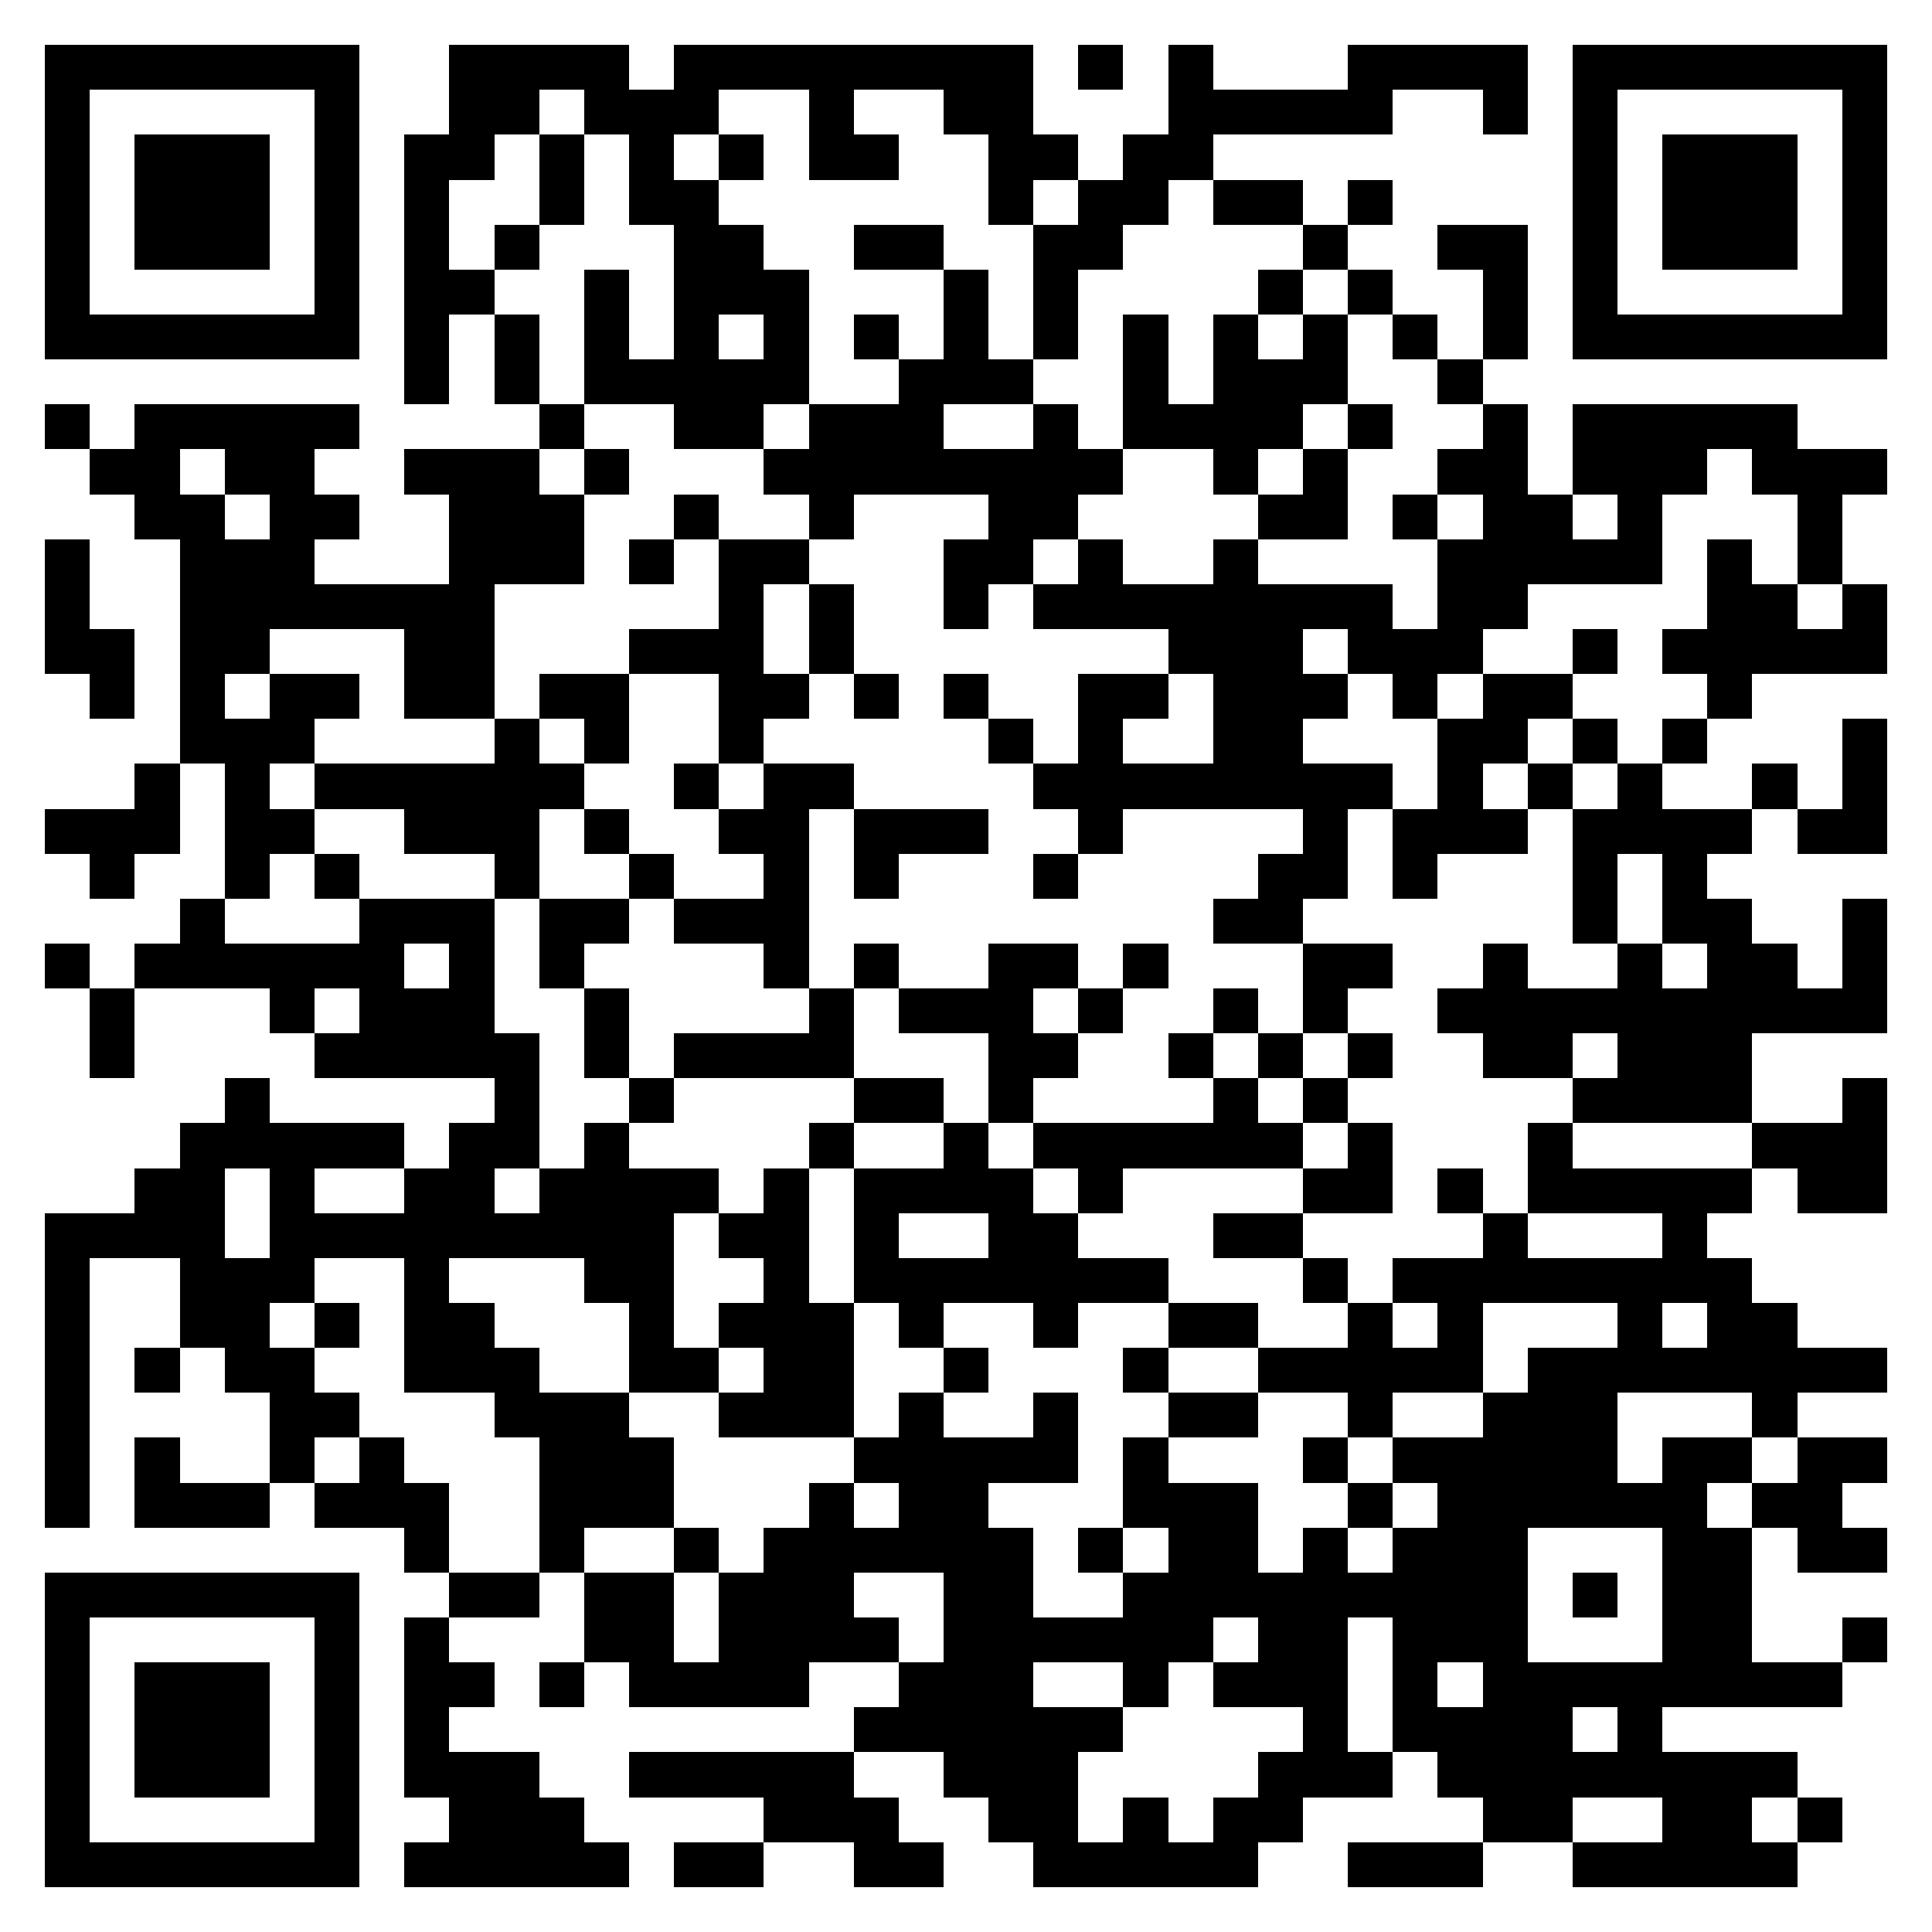
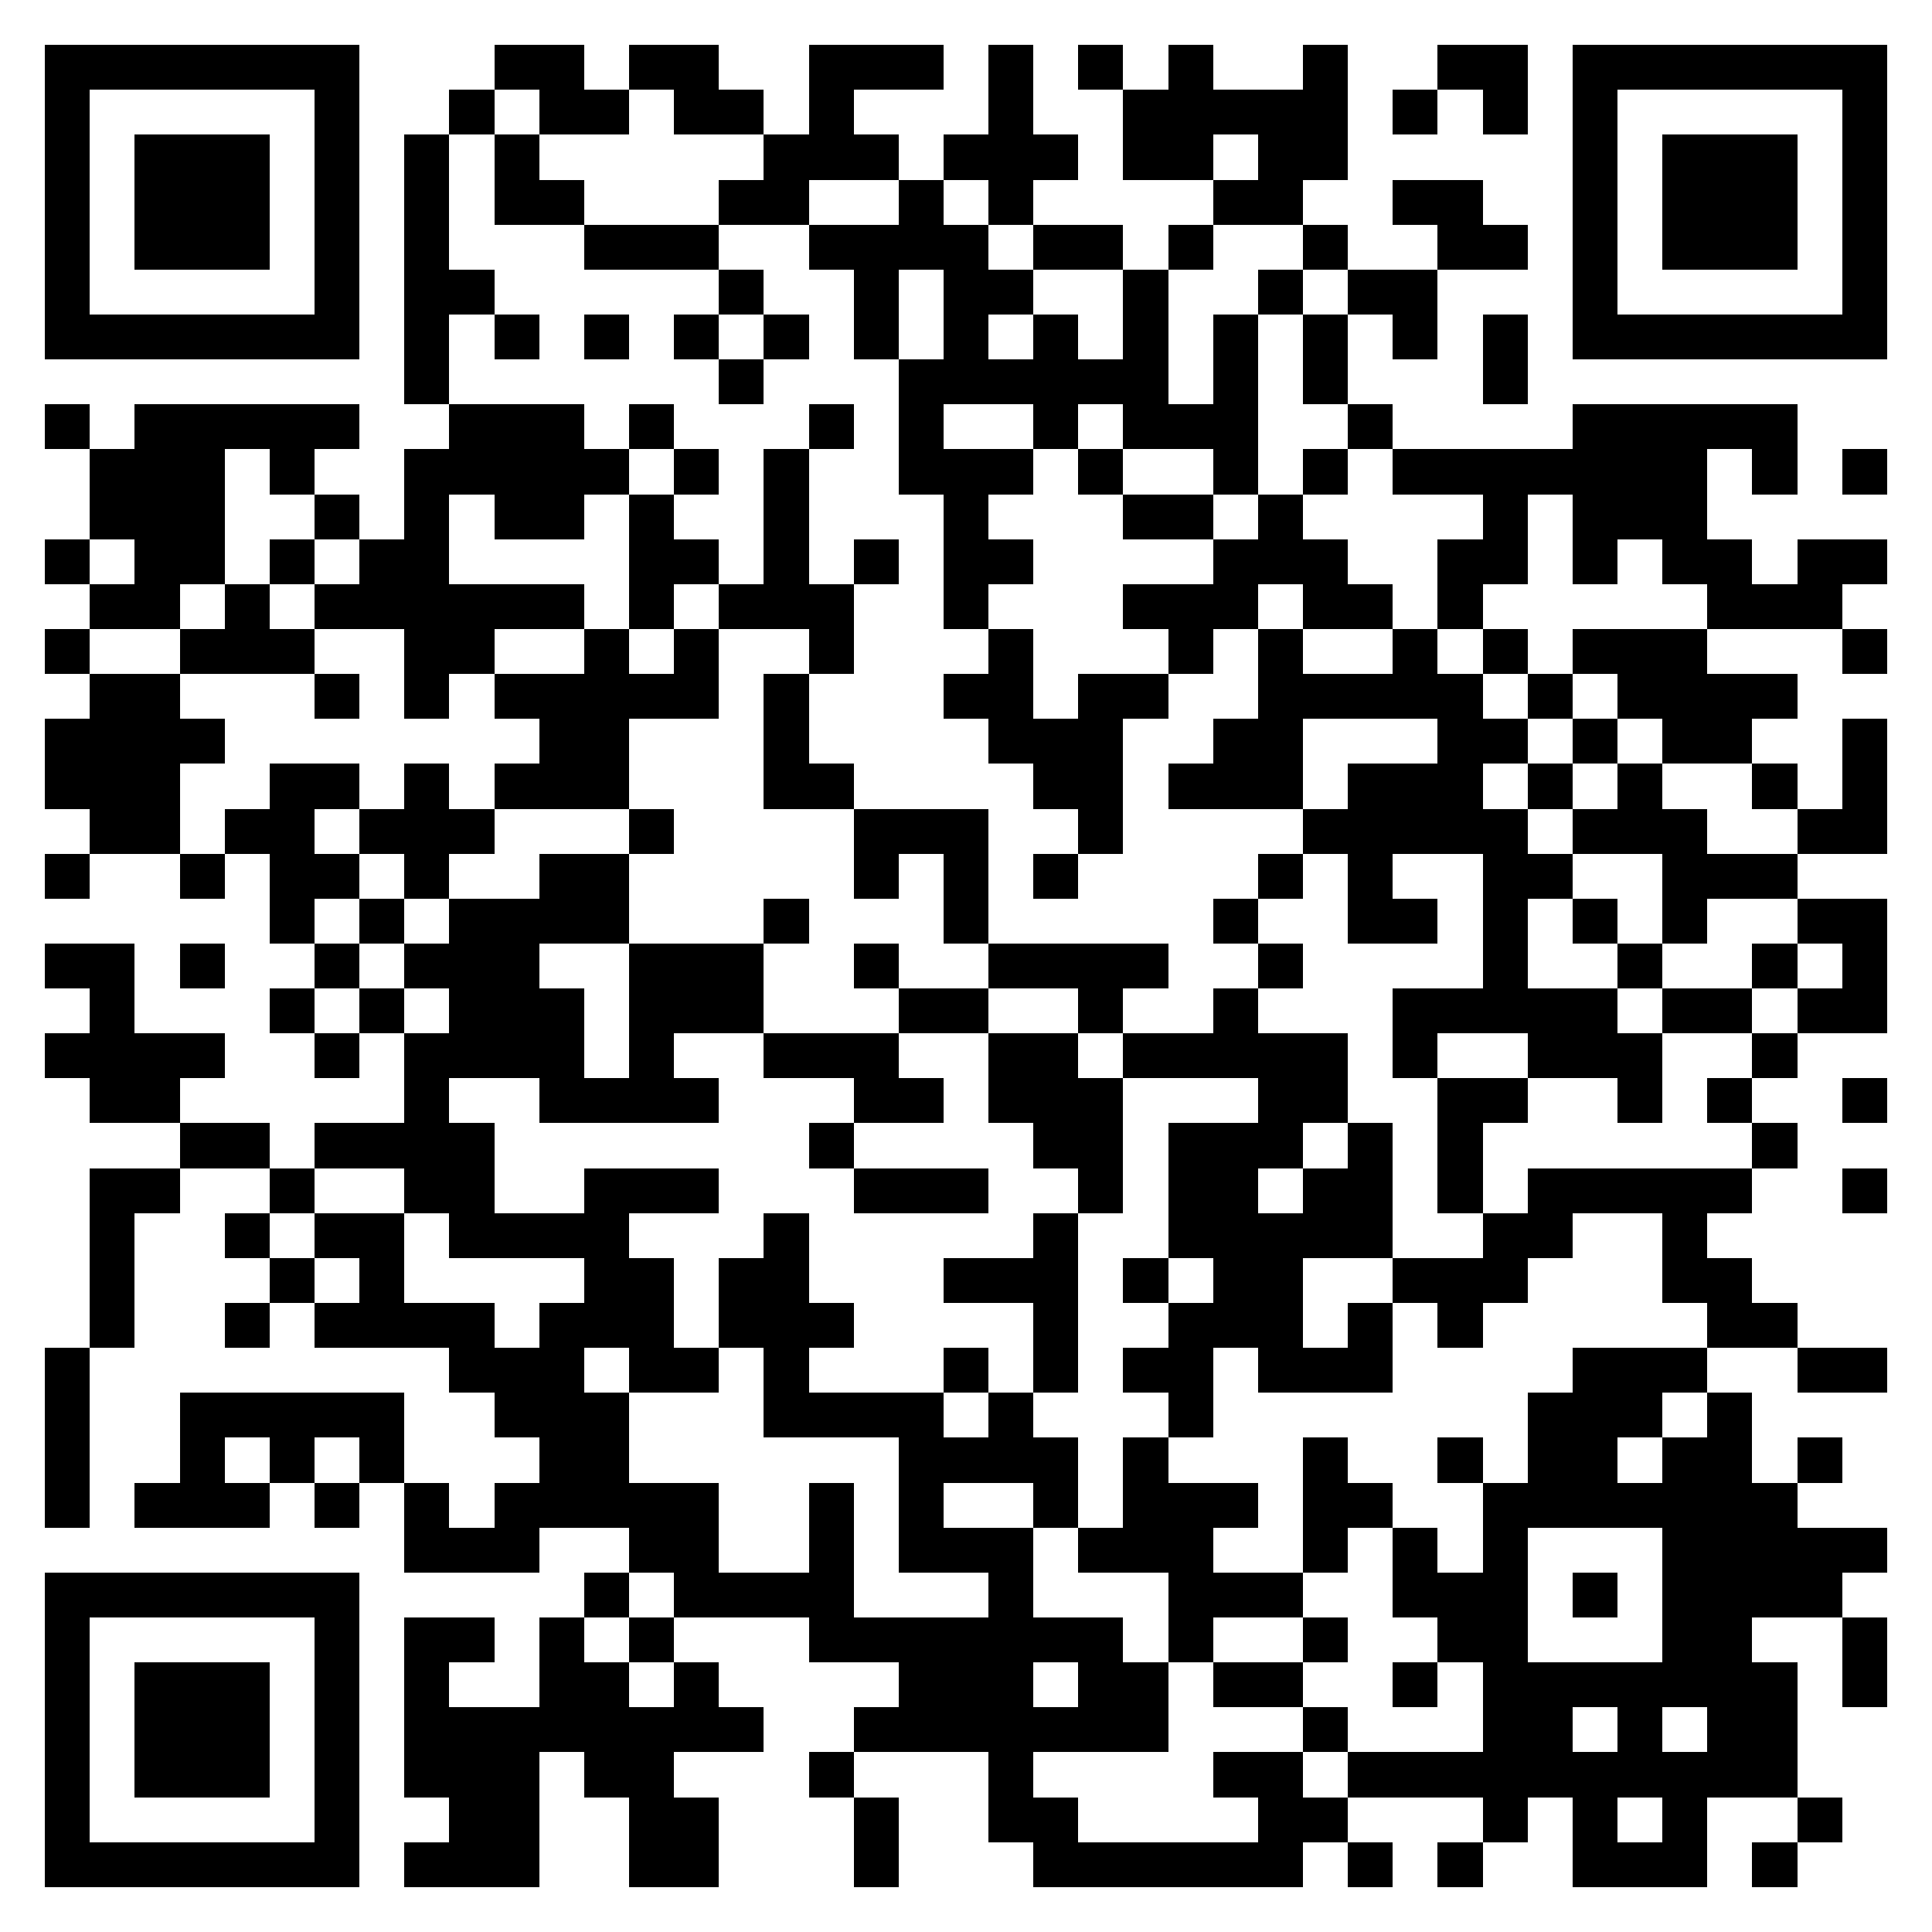
<svg xmlns="http://www.w3.org/2000/svg" viewBox="0 0 43 43" shape-rendering="crispEdges">
  <path fill="#ffffff" d="M0 0h43v43H0z" />
-   <path stroke="#000000" d="M1 1.5h7m2 0h4m1 0h8m1 0h1m1 0h1m3 0h4m1 0h7M1 2.5h1m5 0h1m2 0h2m1 0h3m2 0h1m2 0h2m3 0h5m2 0h1m1 0h1m5 0h1M1 3.5h1m1 0h3m1 0h1m1 0h2m1 0h1m1 0h1m1 0h1m1 0h2m2 0h2m1 0h2m8 0h1m1 0h3m1 0h1M1 4.5h1m1 0h3m1 0h1m1 0h1m2 0h1m1 0h2m6 0h1m1 0h2m1 0h2m1 0h1m4 0h1m1 0h3m1 0h1M1 5.5h1m1 0h3m1 0h1m1 0h1m1 0h1m3 0h2m2 0h2m2 0h2m4 0h1m2 0h2m1 0h1m1 0h3m1 0h1M1 6.5h1m5 0h1m1 0h2m2 0h1m1 0h3m3 0h1m1 0h1m4 0h1m1 0h1m2 0h1m1 0h1m5 0h1M1 7.5h7m1 0h1m1 0h1m1 0h1m1 0h1m1 0h1m1 0h1m1 0h1m1 0h1m1 0h1m1 0h1m1 0h1m1 0h1m1 0h1m1 0h7M9 8.5h1m1 0h1m1 0h5m2 0h3m2 0h1m1 0h3m2 0h1M1 9.5h1m1 0h5m4 0h1m2 0h2m1 0h3m2 0h1m1 0h4m1 0h1m2 0h1m1 0h5M2 10.5h2m1 0h2m2 0h3m1 0h1m3 0h8m2 0h1m1 0h1m2 0h2m1 0h3m1 0h3M3 11.5h2m1 0h2m2 0h3m2 0h1m2 0h1m3 0h2m4 0h2m1 0h1m1 0h2m1 0h1m3 0h1M1 12.5h1m2 0h3m3 0h3m1 0h1m1 0h2m3 0h2m1 0h1m2 0h1m4 0h5m1 0h1m1 0h1M1 13.5h1m2 0h7m5 0h1m1 0h1m2 0h1m1 0h8m1 0h2m4 0h2m1 0h1M1 14.5h2m1 0h2m3 0h2m3 0h3m1 0h1m7 0h3m1 0h3m2 0h1m1 0h5M2 15.5h1m1 0h1m1 0h2m1 0h2m1 0h2m2 0h2m1 0h1m1 0h1m2 0h2m1 0h3m1 0h1m1 0h2m3 0h1M4 16.5h3m4 0h1m1 0h1m2 0h1m5 0h1m1 0h1m2 0h2m3 0h2m1 0h1m1 0h1m3 0h1M3 17.5h1m1 0h1m1 0h6m2 0h1m1 0h2m4 0h8m1 0h1m1 0h1m1 0h1m2 0h1m1 0h1M1 18.5h3m1 0h2m2 0h3m1 0h1m2 0h2m1 0h3m2 0h1m4 0h1m1 0h3m1 0h4m1 0h2M2 19.5h1m2 0h1m1 0h1m3 0h1m2 0h1m2 0h1m1 0h1m3 0h1m4 0h2m1 0h1m3 0h1m1 0h1M4 20.5h1m3 0h3m1 0h2m1 0h3m9 0h2m6 0h1m1 0h2m2 0h1M1 21.5h1m1 0h6m1 0h1m1 0h1m4 0h1m1 0h1m2 0h2m1 0h1m3 0h2m2 0h1m2 0h1m1 0h2m1 0h1M2 22.5h1m3 0h1m1 0h3m2 0h1m4 0h1m1 0h3m1 0h1m2 0h1m1 0h1m2 0h10M2 23.5h1m4 0h5m1 0h1m1 0h4m3 0h2m2 0h1m1 0h1m1 0h1m2 0h2m1 0h3M5 24.5h1m5 0h1m2 0h1m4 0h2m1 0h1m4 0h1m1 0h1m5 0h4m2 0h1M4 25.5h5m1 0h2m1 0h1m4 0h1m2 0h1m1 0h6m1 0h1m3 0h1m4 0h3M3 26.5h2m1 0h1m2 0h2m1 0h4m1 0h1m1 0h4m1 0h1m4 0h2m1 0h1m1 0h5m1 0h2M1 27.5h4m1 0h9m1 0h2m1 0h1m2 0h2m3 0h2m4 0h1m3 0h1M1 28.5h1m2 0h3m2 0h1m3 0h2m2 0h1m1 0h7m3 0h1m1 0h8M1 29.5h1m2 0h2m1 0h1m1 0h2m3 0h1m1 0h3m1 0h1m2 0h1m2 0h2m2 0h1m1 0h1m3 0h1m1 0h2M1 30.5h1m1 0h1m1 0h2m2 0h3m2 0h2m1 0h2m2 0h1m3 0h1m2 0h5m1 0h8M1 31.5h1m4 0h2m3 0h3m2 0h3m1 0h1m2 0h1m2 0h2m2 0h1m2 0h3m3 0h1M1 32.5h1m1 0h1m2 0h1m1 0h1m3 0h3m4 0h5m1 0h1m3 0h1m1 0h5m1 0h2m1 0h2M1 33.5h1m1 0h3m1 0h3m2 0h3m3 0h1m1 0h2m3 0h3m2 0h1m1 0h6m1 0h2M9 34.5h1m2 0h1m2 0h1m1 0h6m1 0h1m1 0h2m1 0h1m1 0h3m3 0h2m1 0h2M1 35.5h7m2 0h2m1 0h2m1 0h3m2 0h2m2 0h9m1 0h1m1 0h2M1 36.5h1m5 0h1m1 0h1m3 0h2m1 0h4m1 0h6m1 0h2m1 0h3m3 0h2m2 0h1M1 37.5h1m1 0h3m1 0h1m1 0h2m1 0h1m1 0h4m2 0h3m2 0h1m1 0h3m1 0h1m1 0h8M1 38.5h1m1 0h3m1 0h1m1 0h1m9 0h6m4 0h1m1 0h4m1 0h1M1 39.5h1m1 0h3m1 0h1m1 0h3m2 0h5m2 0h3m4 0h3m1 0h8M1 40.5h1m5 0h1m2 0h3m4 0h3m2 0h2m1 0h1m1 0h2m4 0h2m2 0h2m1 0h1M1 41.5h7m1 0h5m1 0h2m2 0h2m2 0h5m2 0h3m2 0h5" />
+   <path stroke="#000000" d="M1 1.5h7m3 0h2m1 0h2m2 0h3m1 0h1m1 0h1m1 0h1m2 0h1m2 0h2m1 0h7M1 2.5h1m5 0h1m2 0h1m1 0h2m1 0h2m1 0h1m3 0h1m2 0h5m1 0h1m1 0h1m1 0h1m5 0h1M1 3.5h1m1 0h3m1 0h1m1 0h1m1 0h1m5 0h3m1 0h3m1 0h2m1 0h2m5 0h1m1 0h3m1 0h1M1 4.5h1m1 0h3m1 0h1m1 0h1m1 0h2m3 0h2m2 0h1m1 0h1m4 0h2m2 0h2m2 0h1m1 0h3m1 0h1M1 5.5h1m1 0h3m1 0h1m1 0h1m3 0h3m2 0h4m1 0h2m1 0h1m2 0h1m2 0h2m1 0h1m1 0h3m1 0h1M1 6.5h1m5 0h1m1 0h2m5 0h1m2 0h1m1 0h2m2 0h1m2 0h1m1 0h2m3 0h1m5 0h1M1 7.5h7m1 0h1m1 0h1m1 0h1m1 0h1m1 0h1m1 0h1m1 0h1m1 0h1m1 0h1m1 0h1m1 0h1m1 0h1m1 0h1m1 0h7M9 8.5h1m6 0h1m3 0h6m1 0h1m1 0h1m3 0h1M1 9.5h1m1 0h5m2 0h3m1 0h1m3 0h1m1 0h1m2 0h1m1 0h3m2 0h1m4 0h5M2 10.5h3m1 0h1m2 0h5m1 0h1m1 0h1m2 0h3m1 0h1m2 0h1m1 0h1m1 0h7m1 0h1m1 0h1M2 11.5h3m2 0h1m1 0h1m1 0h2m1 0h1m2 0h1m3 0h1m3 0h2m1 0h1m4 0h1m1 0h3M1 12.5h1m1 0h2m1 0h1m1 0h2m4 0h2m1 0h1m1 0h1m1 0h2m4 0h3m2 0h2m1 0h1m1 0h2m1 0h2M2 13.5h2m1 0h1m1 0h6m1 0h1m1 0h3m2 0h1m3 0h3m1 0h2m1 0h1m5 0h3M1 14.5h1m2 0h3m2 0h2m2 0h1m1 0h1m2 0h1m3 0h1m3 0h1m1 0h1m2 0h1m1 0h1m1 0h3m3 0h1M2 15.5h2m3 0h1m1 0h1m1 0h5m1 0h1m3 0h2m1 0h2m2 0h5m1 0h1m1 0h4M1 16.5h4m7 0h2m3 0h1m4 0h3m2 0h2m3 0h2m1 0h1m1 0h2m2 0h1M1 17.5h3m2 0h2m1 0h1m1 0h3m3 0h2m4 0h2m1 0h3m1 0h3m1 0h1m1 0h1m2 0h1m1 0h1M2 18.5h2m1 0h2m1 0h3m3 0h1m4 0h3m2 0h1m4 0h5m1 0h3m2 0h2M1 19.5h1m2 0h1m1 0h2m1 0h1m2 0h2m5 0h1m1 0h1m1 0h1m4 0h1m1 0h1m2 0h2m2 0h3M6 20.5h1m1 0h1m1 0h4m3 0h1m3 0h1m5 0h1m2 0h2m1 0h1m1 0h1m1 0h1m2 0h2M1 21.5h2m1 0h1m2 0h1m1 0h3m2 0h3m2 0h1m2 0h4m2 0h1m4 0h1m2 0h1m2 0h1m1 0h1M2 22.5h1m3 0h1m1 0h1m1 0h3m1 0h3m3 0h2m2 0h1m2 0h1m3 0h5m1 0h2m1 0h2M1 23.5h4m2 0h1m1 0h4m1 0h1m2 0h3m2 0h2m1 0h5m1 0h1m2 0h3m2 0h1M2 24.5h2m5 0h1m2 0h4m3 0h2m1 0h3m3 0h2m2 0h2m2 0h1m1 0h1m2 0h1M4 25.5h2m1 0h4m7 0h1m4 0h2m1 0h3m1 0h1m1 0h1m6 0h1M2 26.5h2m2 0h1m2 0h2m2 0h3m3 0h3m2 0h1m1 0h2m1 0h2m1 0h1m1 0h5m2 0h1M2 27.5h1m2 0h1m1 0h2m1 0h4m3 0h1m5 0h1m2 0h5m2 0h2m2 0h1M2 28.5h1m3 0h1m1 0h1m4 0h2m1 0h2m3 0h3m1 0h1m1 0h2m2 0h3m3 0h2M2 29.5h1m2 0h1m1 0h4m1 0h3m1 0h3m4 0h1m2 0h3m1 0h1m1 0h1m5 0h2M1 30.5h1m8 0h3m1 0h2m1 0h1m3 0h1m1 0h1m1 0h2m1 0h3m4 0h3m2 0h2M1 31.5h1m2 0h5m2 0h3m3 0h4m1 0h1m3 0h1m7 0h3m1 0h1M1 32.5h1m2 0h1m1 0h1m1 0h1m3 0h2m6 0h4m1 0h1m3 0h1m2 0h1m1 0h2m1 0h2m1 0h1M1 33.5h1m1 0h3m1 0h1m1 0h1m1 0h5m2 0h1m1 0h1m2 0h1m1 0h3m1 0h2m2 0h7M9 34.5h3m2 0h2m2 0h1m1 0h3m1 0h3m2 0h1m1 0h1m1 0h1m3 0h5M1 35.5h7m5 0h1m1 0h4m3 0h1m3 0h3m2 0h3m1 0h1m1 0h4M1 36.5h1m5 0h1m1 0h2m1 0h1m1 0h1m3 0h7m1 0h1m2 0h1m2 0h2m3 0h2m2 0h1M1 37.5h1m1 0h3m1 0h1m1 0h1m2 0h2m1 0h1m4 0h3m1 0h2m1 0h2m2 0h1m1 0h7m1 0h1M1 38.5h1m1 0h3m1 0h1m1 0h8m2 0h7m3 0h1m3 0h2m1 0h1m1 0h2M1 39.5h1m1 0h3m1 0h1m1 0h3m1 0h2m3 0h1m3 0h1m4 0h2m1 0h10M1 40.5h1m5 0h1m2 0h2m2 0h2m3 0h1m2 0h2m4 0h2m3 0h1m1 0h1m1 0h1m2 0h1M1 41.5h7m1 0h3m2 0h2m3 0h1m3 0h6m1 0h1m1 0h1m2 0h3m1 0h1" />
</svg>
